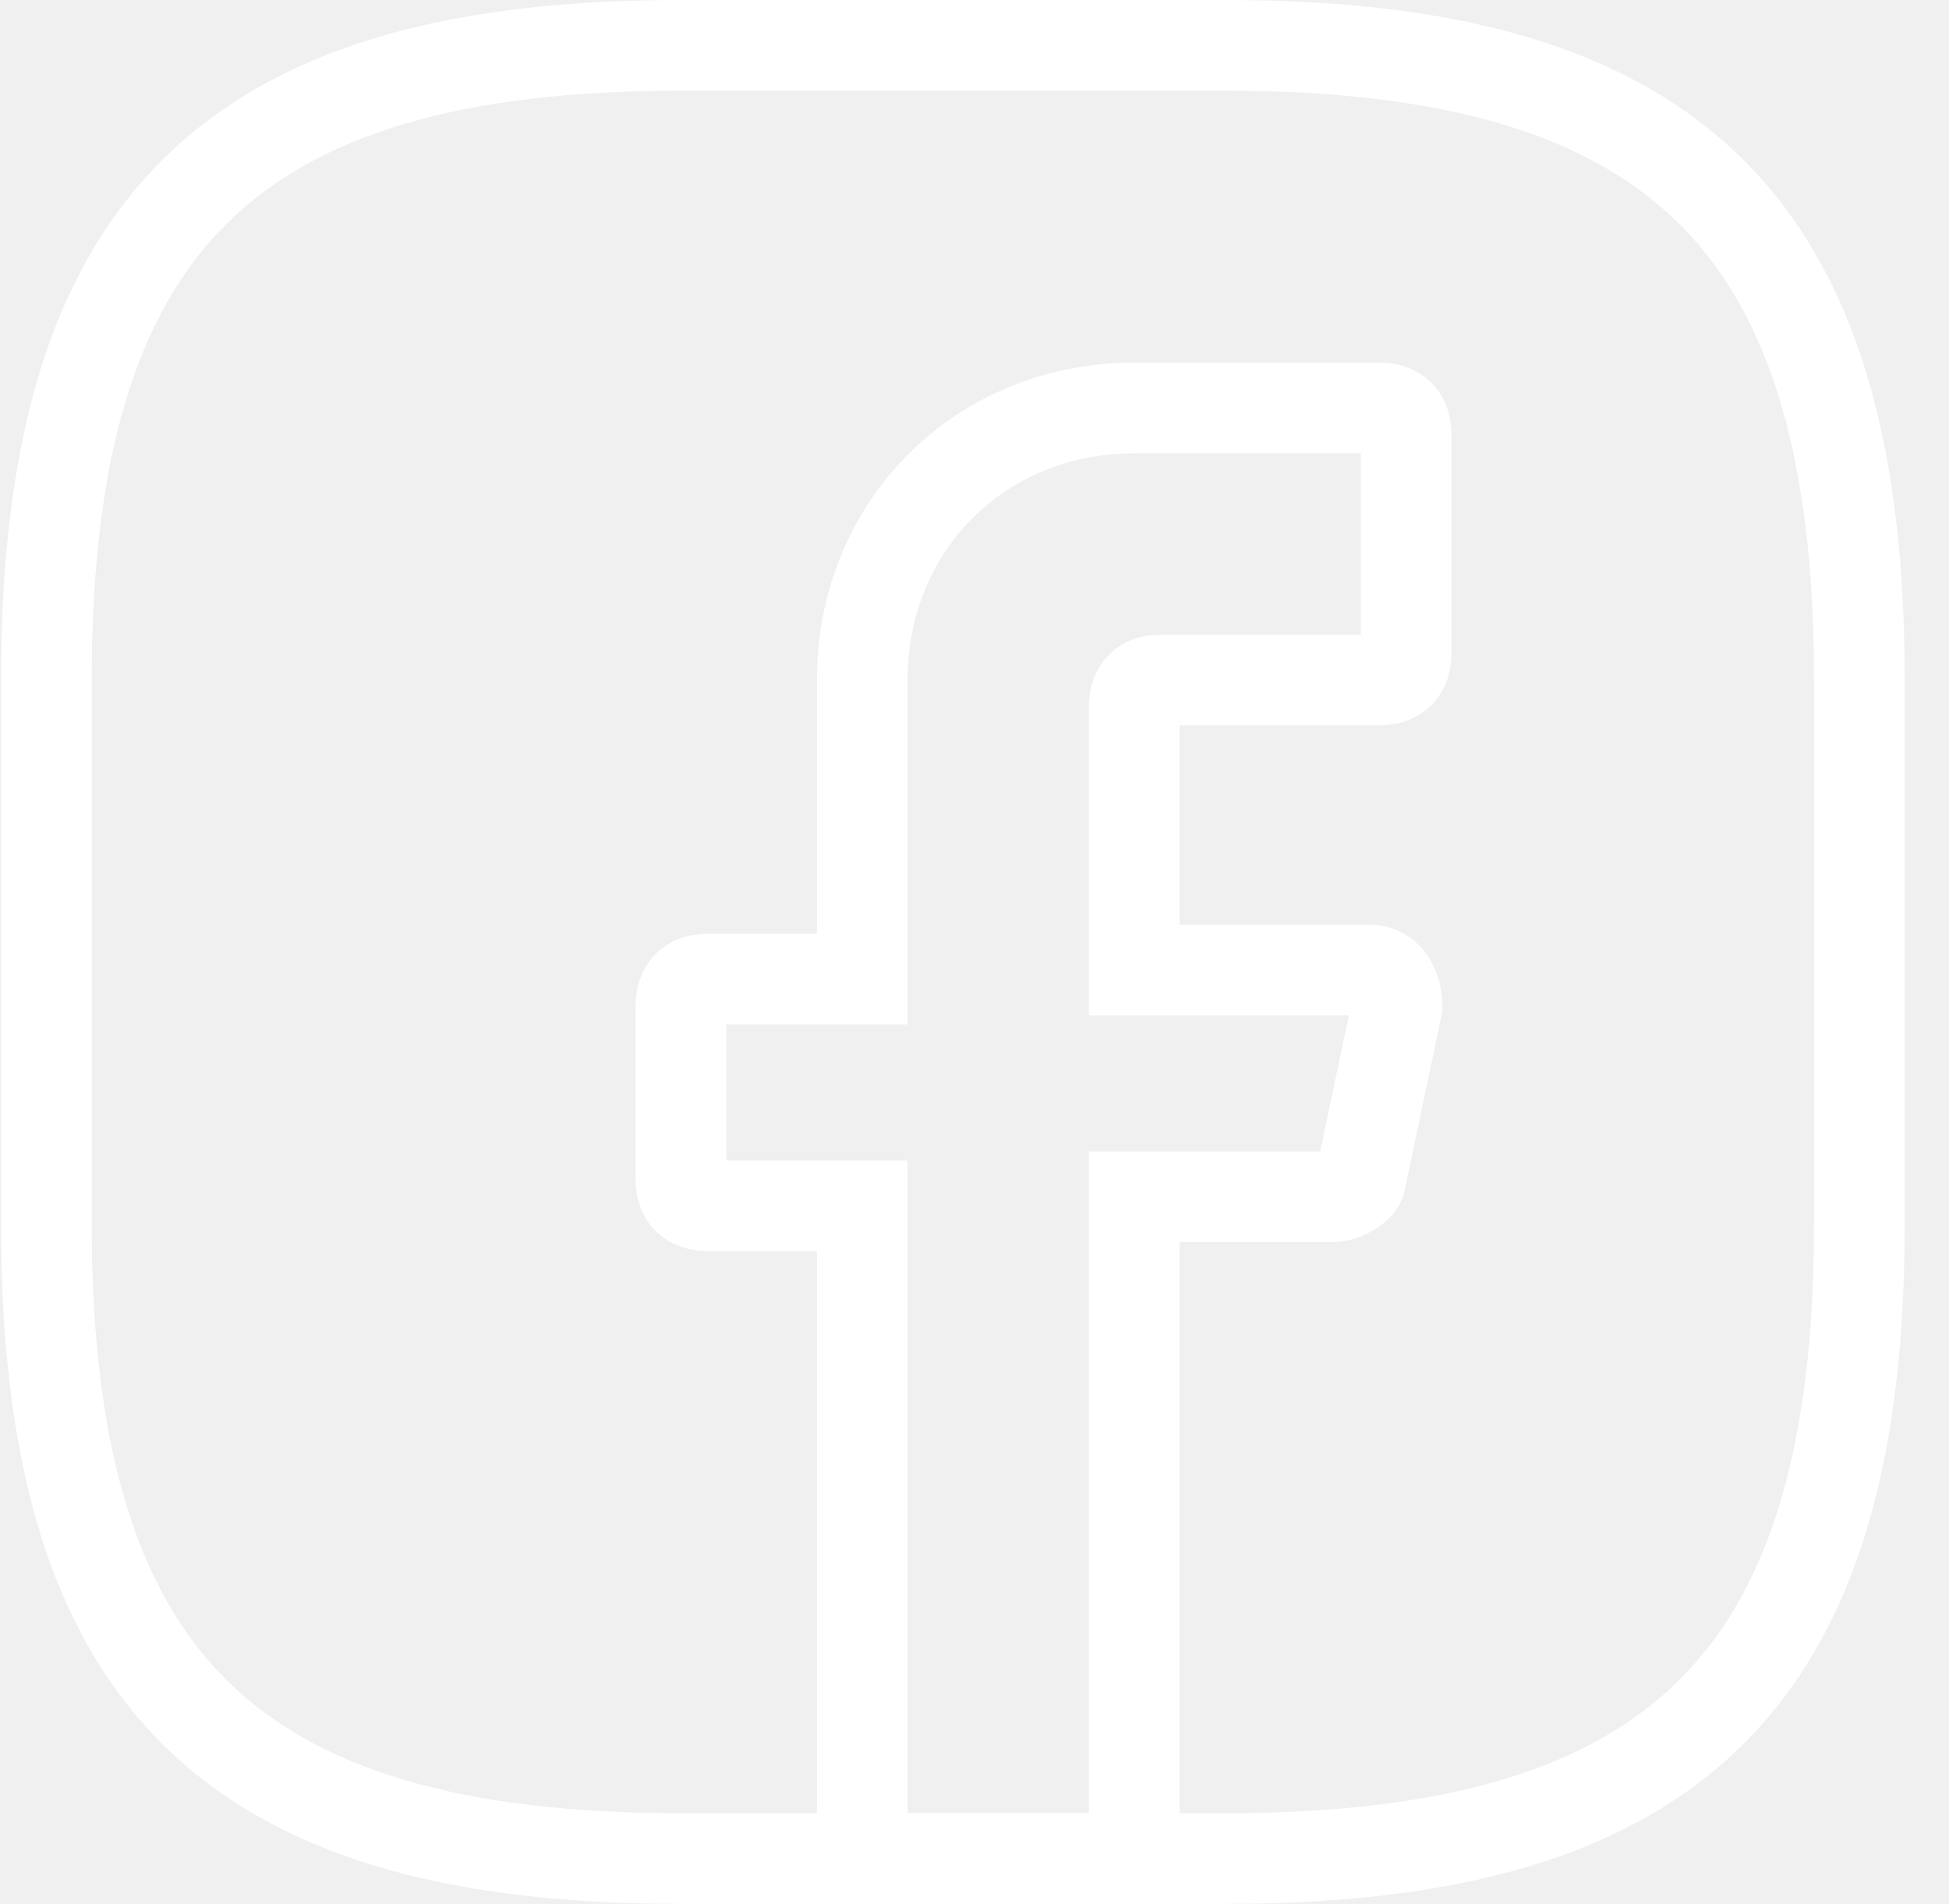
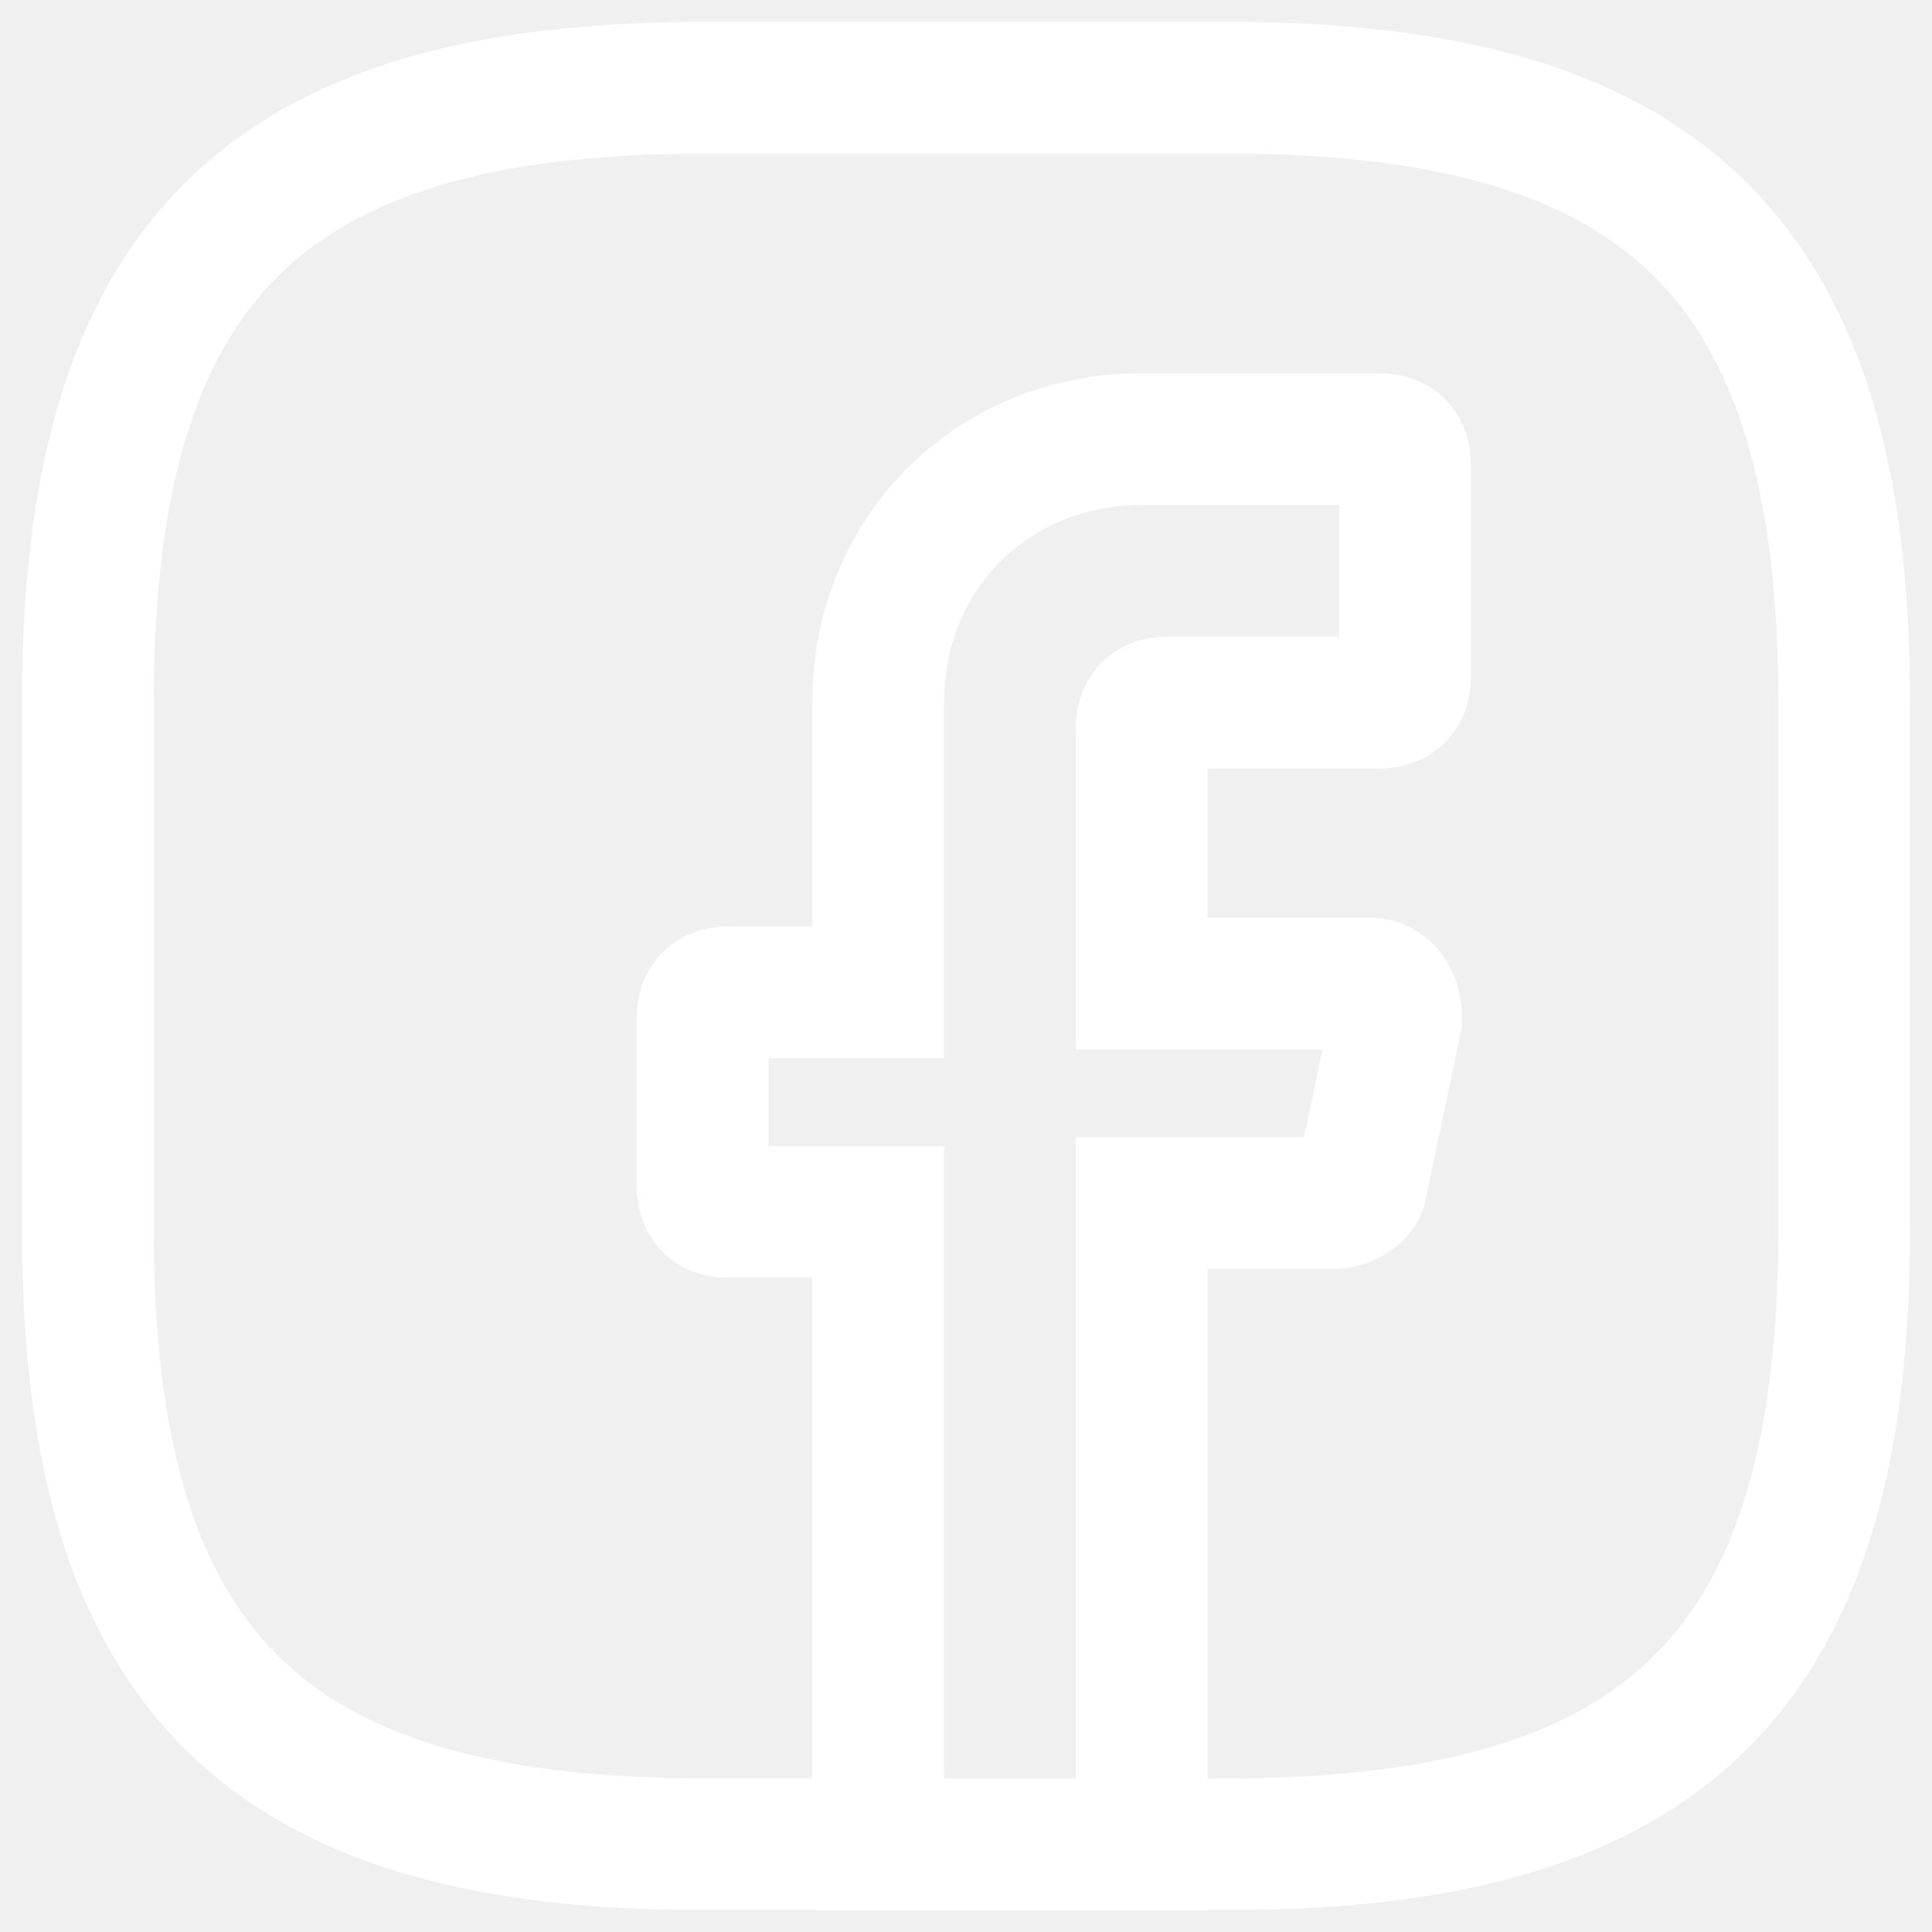
- <svg xmlns="http://www.w3.org/2000/svg" width="43" height="42" viewBox="0 0 43 42" fill="none">
-   <path d="M25.023 15.6V21.4H30.223C30.623 21.4 30.823 21.8 30.823 22.2L30.023 26C30.023 26.2 29.623 26.4 29.423 26.4H25.023V41H19.023V26.6H15.623C15.223 26.6 15.023 26.4 15.023 26V22.2C15.023 21.8 15.223 21.6 15.623 21.6H19.023V15C19.023 11.6 21.623 9 25.023 9H30.423C30.823 9 31.023 9.2 31.023 9.6V14.4C31.023 14.8 30.823 15 30.423 15H25.623C25.223 15 25.023 15.2 25.023 15.6Z" stroke="white" stroke-width="2" stroke-miterlimit="10" stroke-linecap="round" />
-   <path d="M27.023 41H15.023C5.023 41 1.023 37 1.023 27V15C1.023 5 5.023 1 15.023 1H27.023C37.023 1 41.023 5 41.023 15V27C41.023 37 37.023 41 27.023 41Z" stroke="white" stroke-width="2" stroke-linecap="round" stroke-linejoin="round" />
+ <svg xmlns="http://www.w3.org/2000/svg" width="44" height="44" viewBox="0 0 44 44" fill="none">
+   <path d="M26 16.6V22.4H31.2C31.6 22.4 31.8 22.8 31.8 23.2L31 27C31 27.2 30.6 27.4 30.4 27.4H26V42H20V27.6H16.6C16.2 27.6 16 27.4 16 27V23.2C16 22.8 16.2 22.6 16.6 22.6H20V16C20 12.6 22.6 10 26 10H31.4C31.8 10 32 10.2 32 10.6V15.4C32 15.8 31.8 16 31.4 16H26.6C26.2 16 26 16.2 26 16.6Z" stroke="white" stroke-width="3" stroke-miterlimit="10" stroke-linecap="round" />
+   <path d="M28 42H16C6 42 2 38 2 28V16C2 6 6 2 16 2H28C38 2 42 6 42 16V28C42 38 38 42 28 42Z" stroke="white" stroke-width="3" stroke-linecap="round" stroke-linejoin="round" />
</svg>
